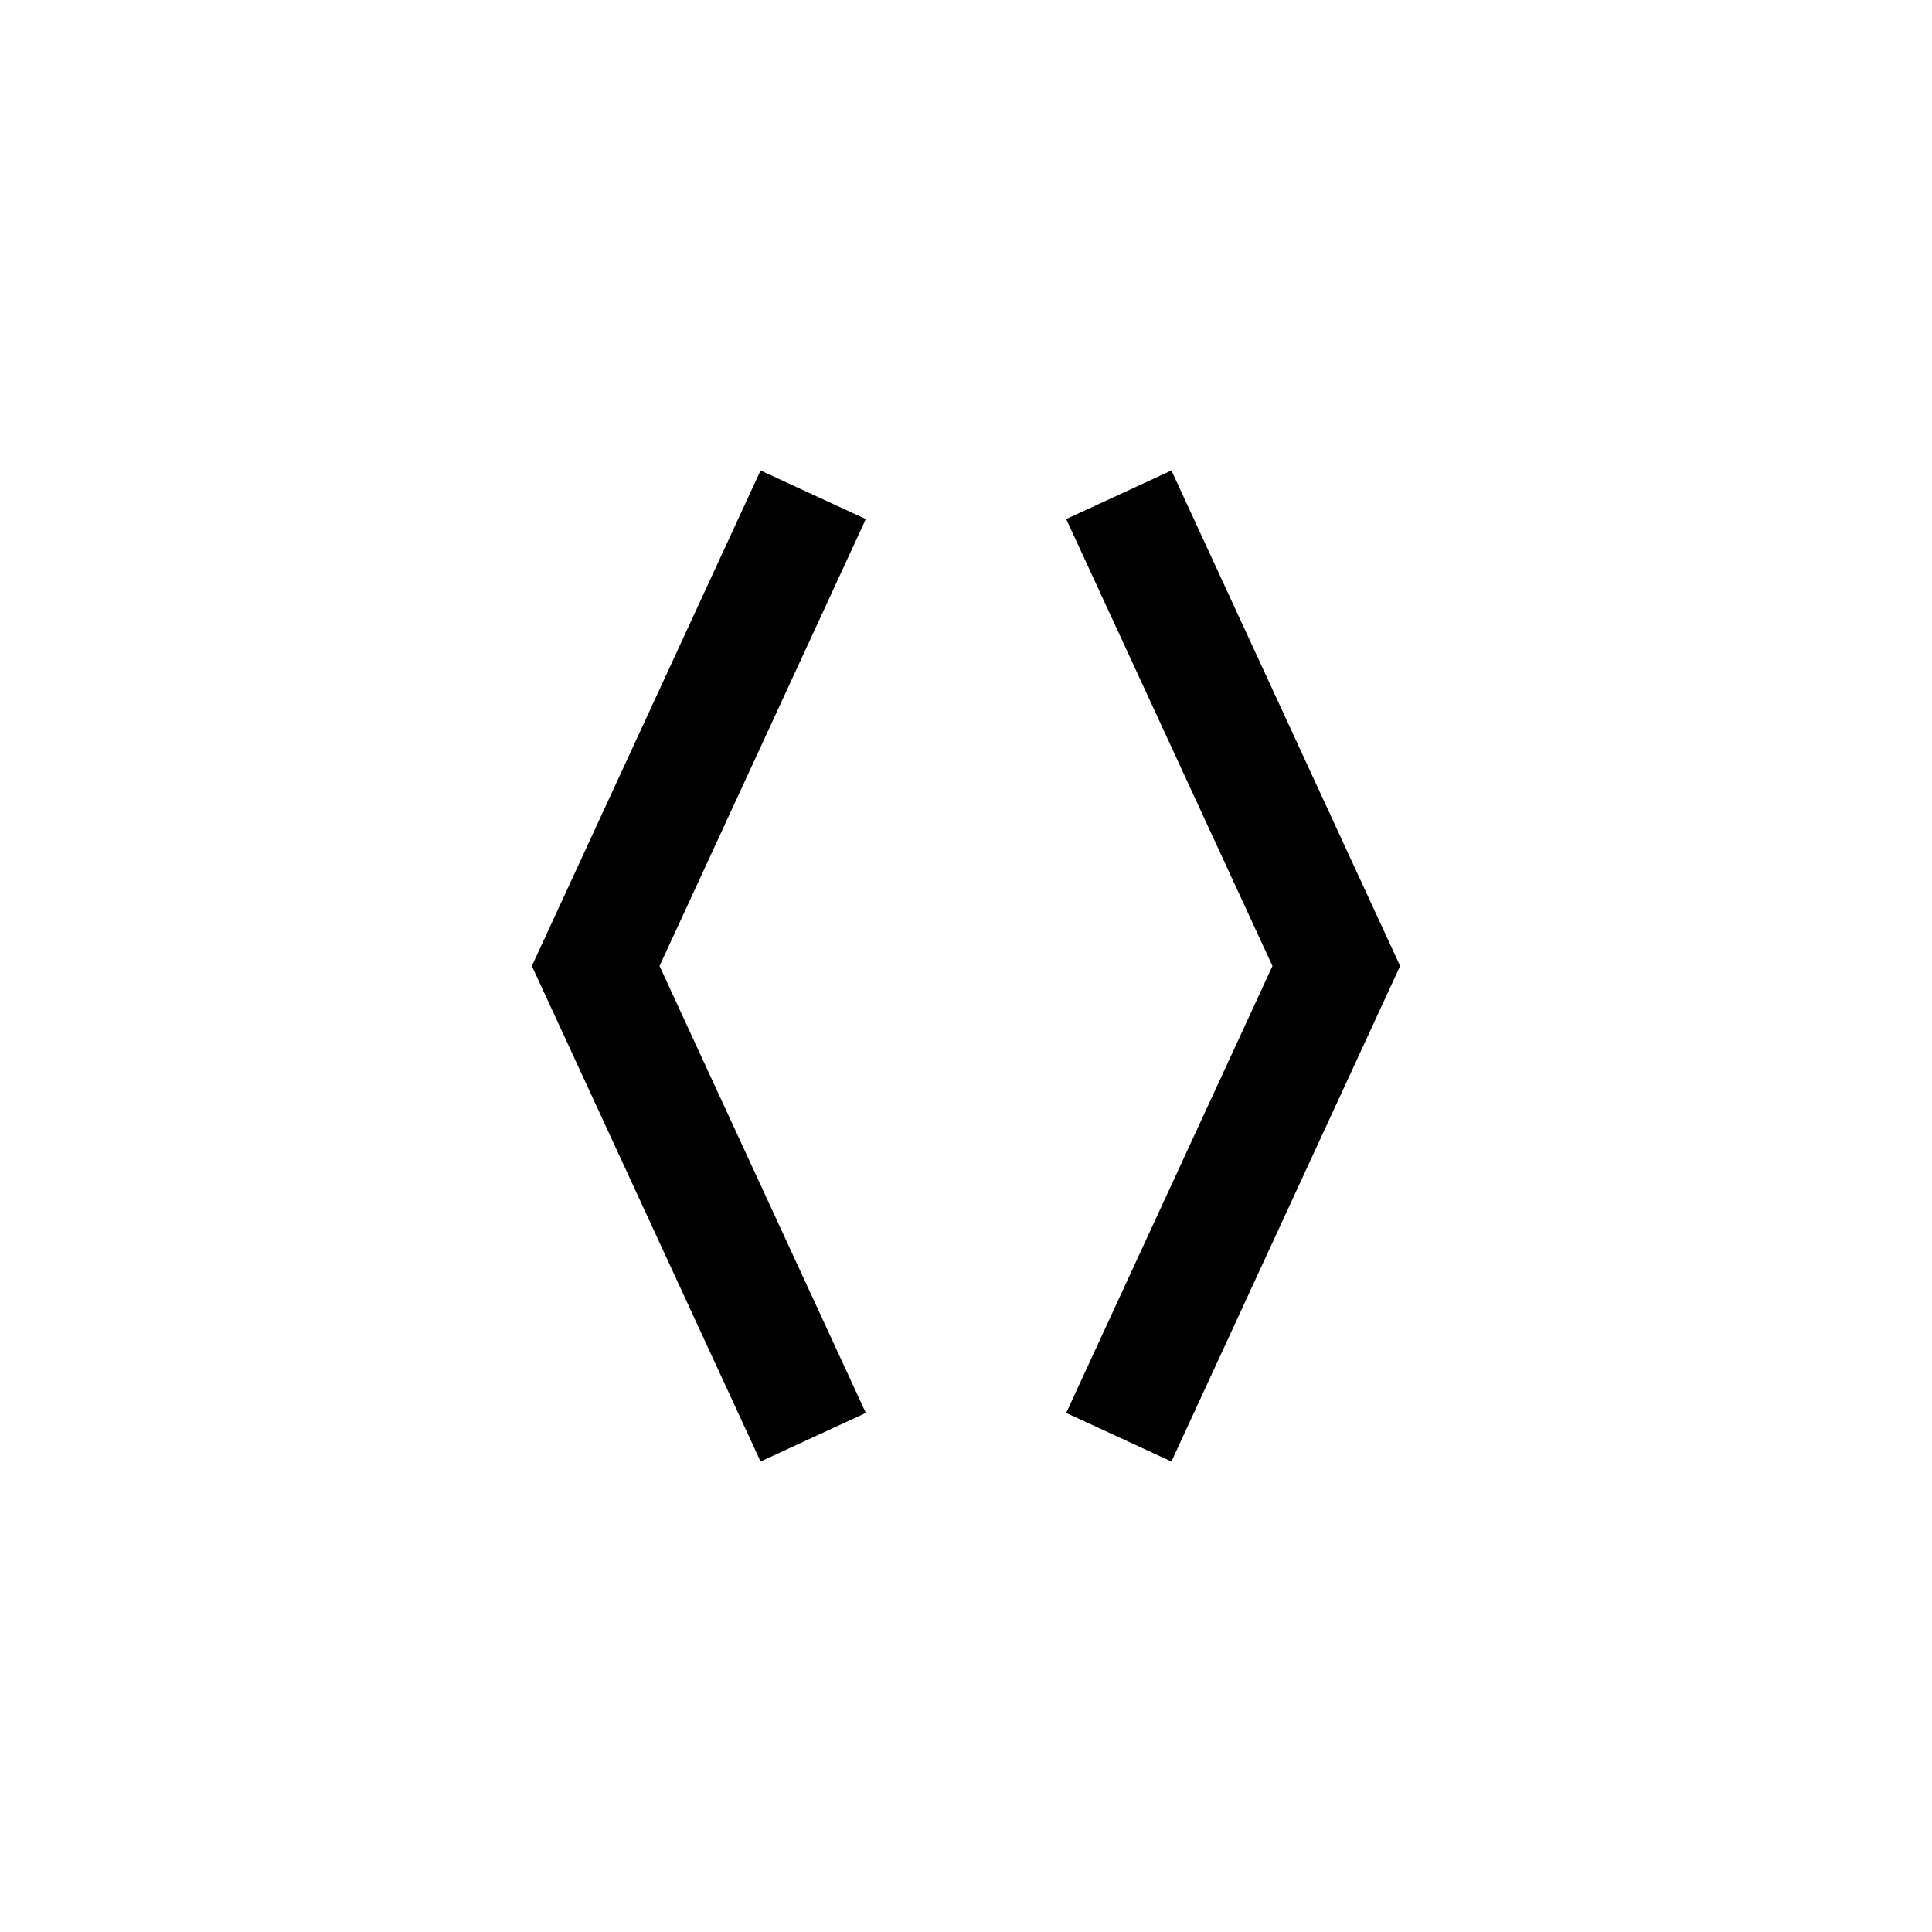
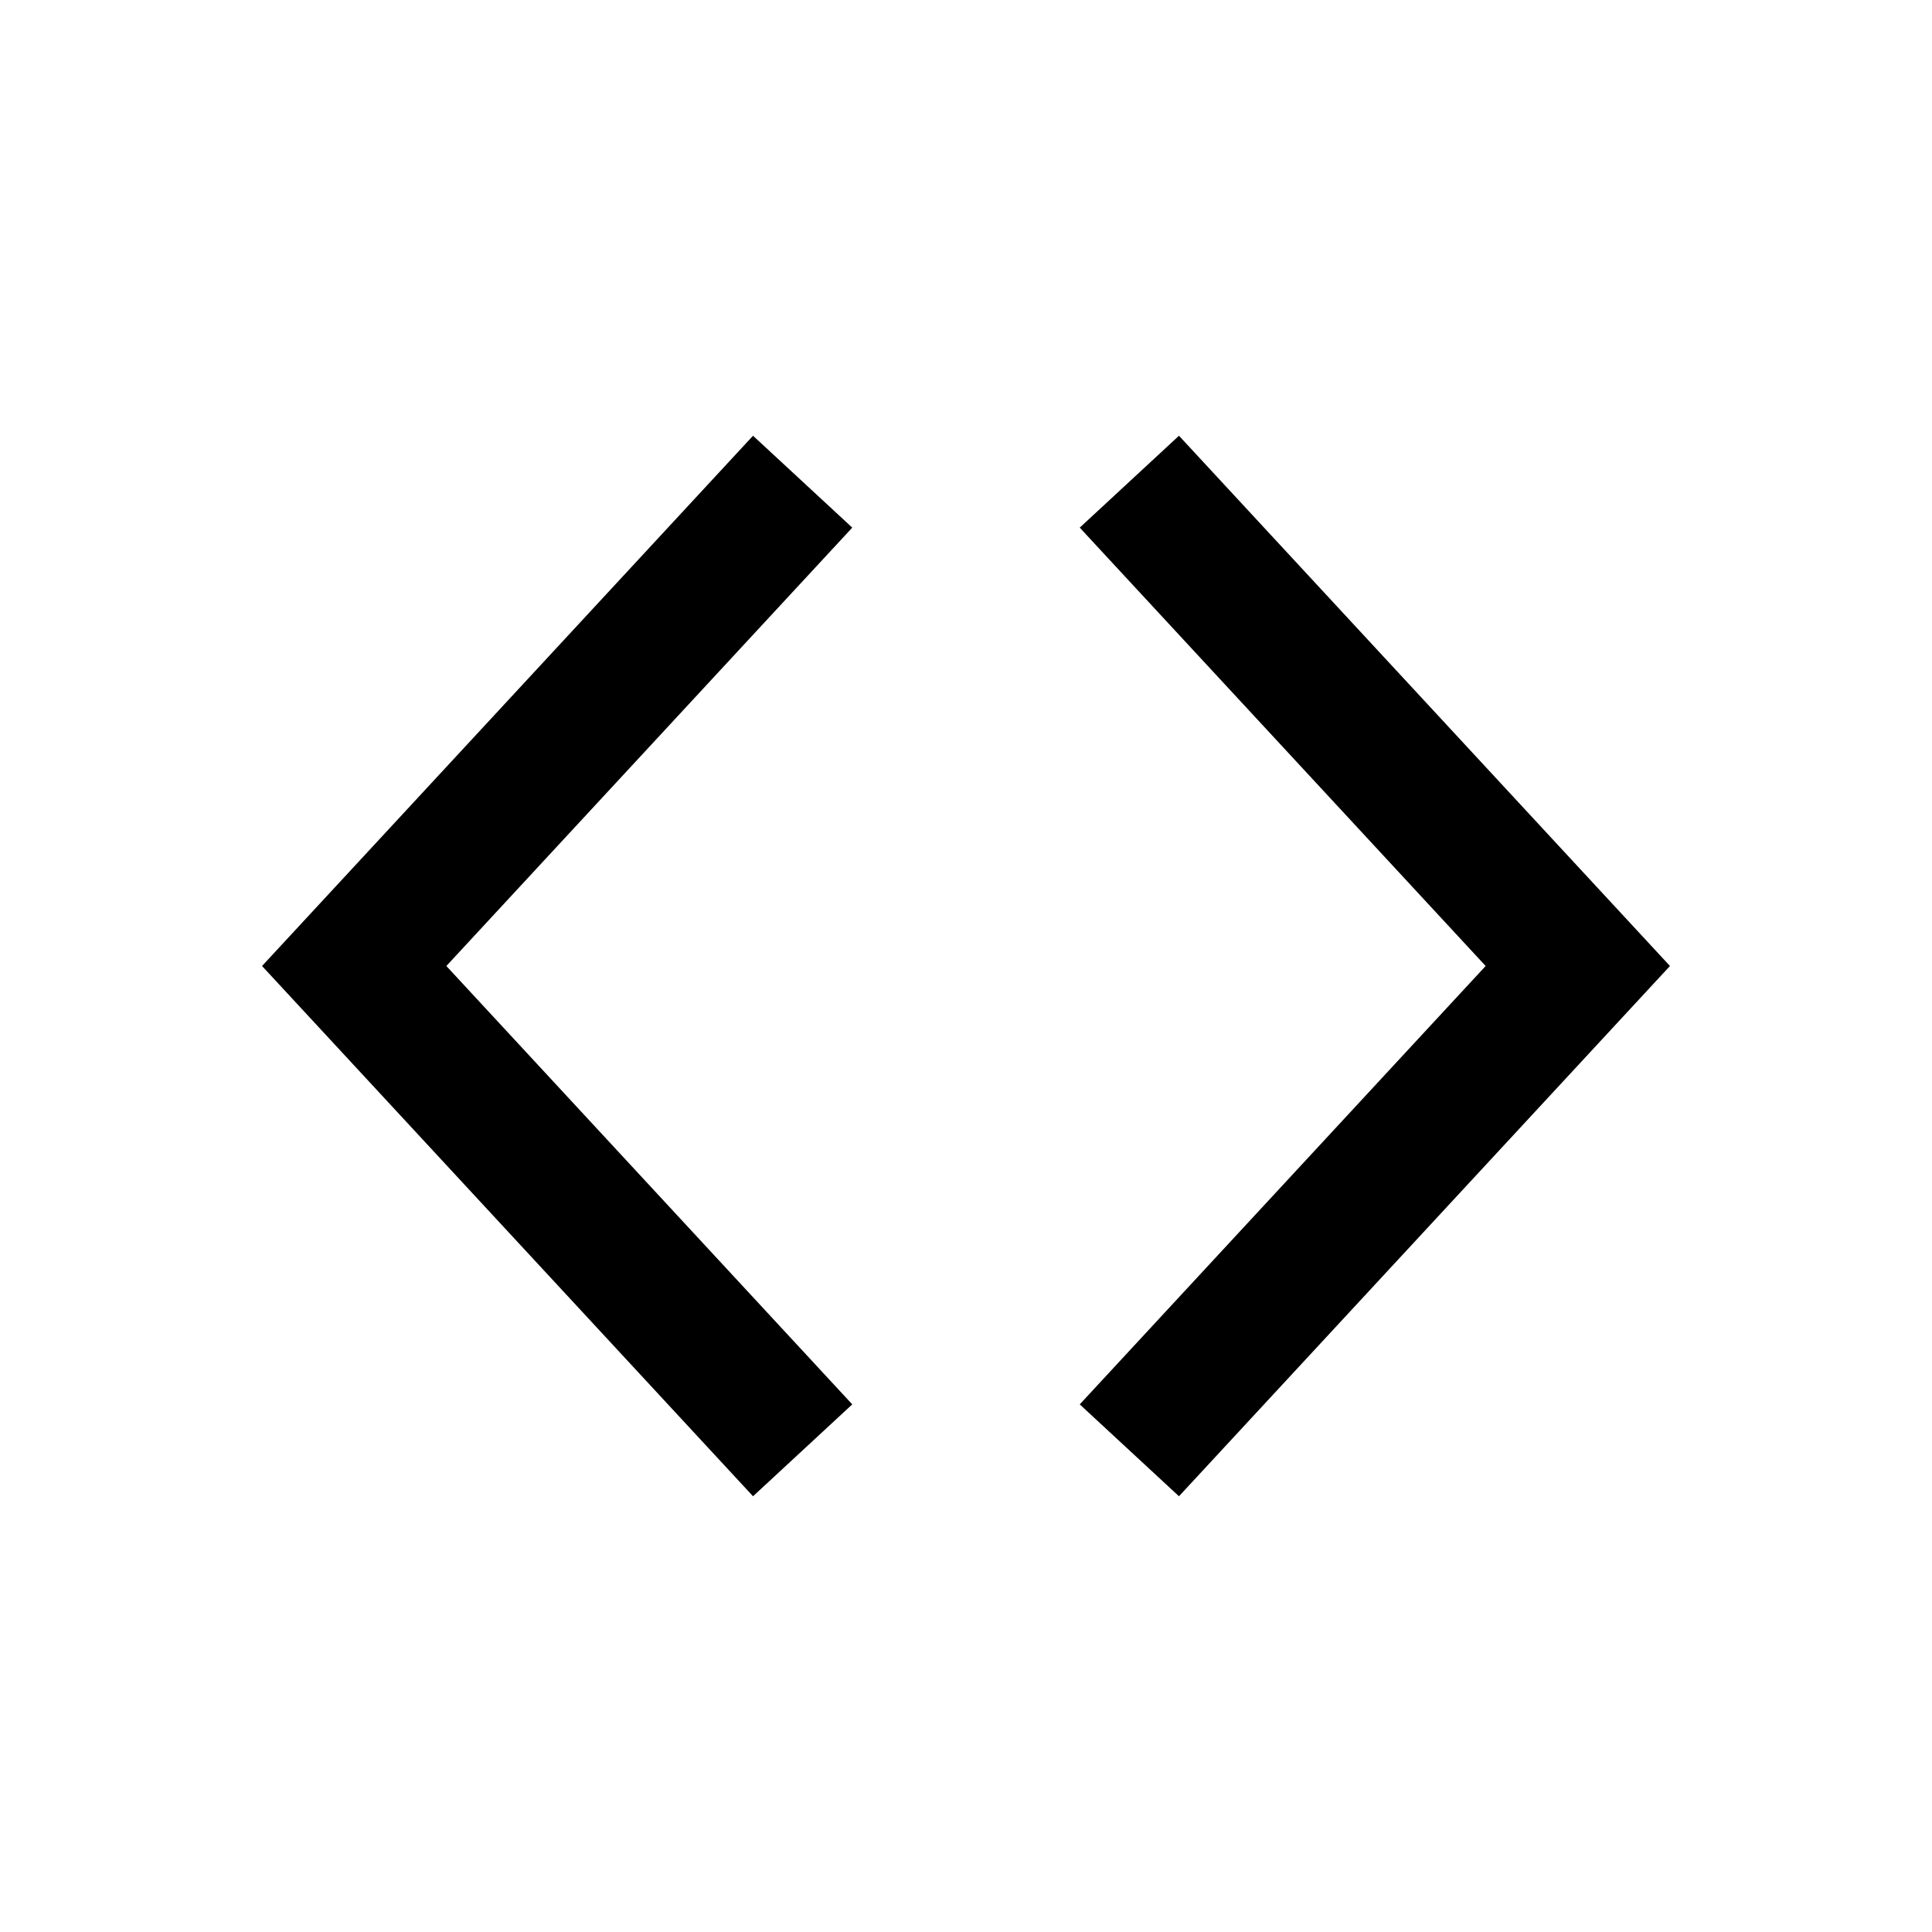
<svg xmlns="http://www.w3.org/2000/svg" width="120" height="120" viewBox="0 0 120 120" fill="none">
-   <path d="M49 34L37 60L49 86" stroke="black" stroke-width="7.2" stroke-linecap="square" stroke-linejoin="miter" />
-   <path d="M71 34L83 60L71 86" stroke="black" stroke-width="7.2" stroke-linecap="square" stroke-linejoin="miter" />
+   <path d="M47 33L22 60L47 87" stroke="black" stroke-width="8.4" stroke-linecap="square" stroke-linejoin="miter" />
+   <path d="M73 33L98 60L73 87" stroke="black" stroke-width="8.4" stroke-linecap="square" stroke-linejoin="miter" />
</svg>
